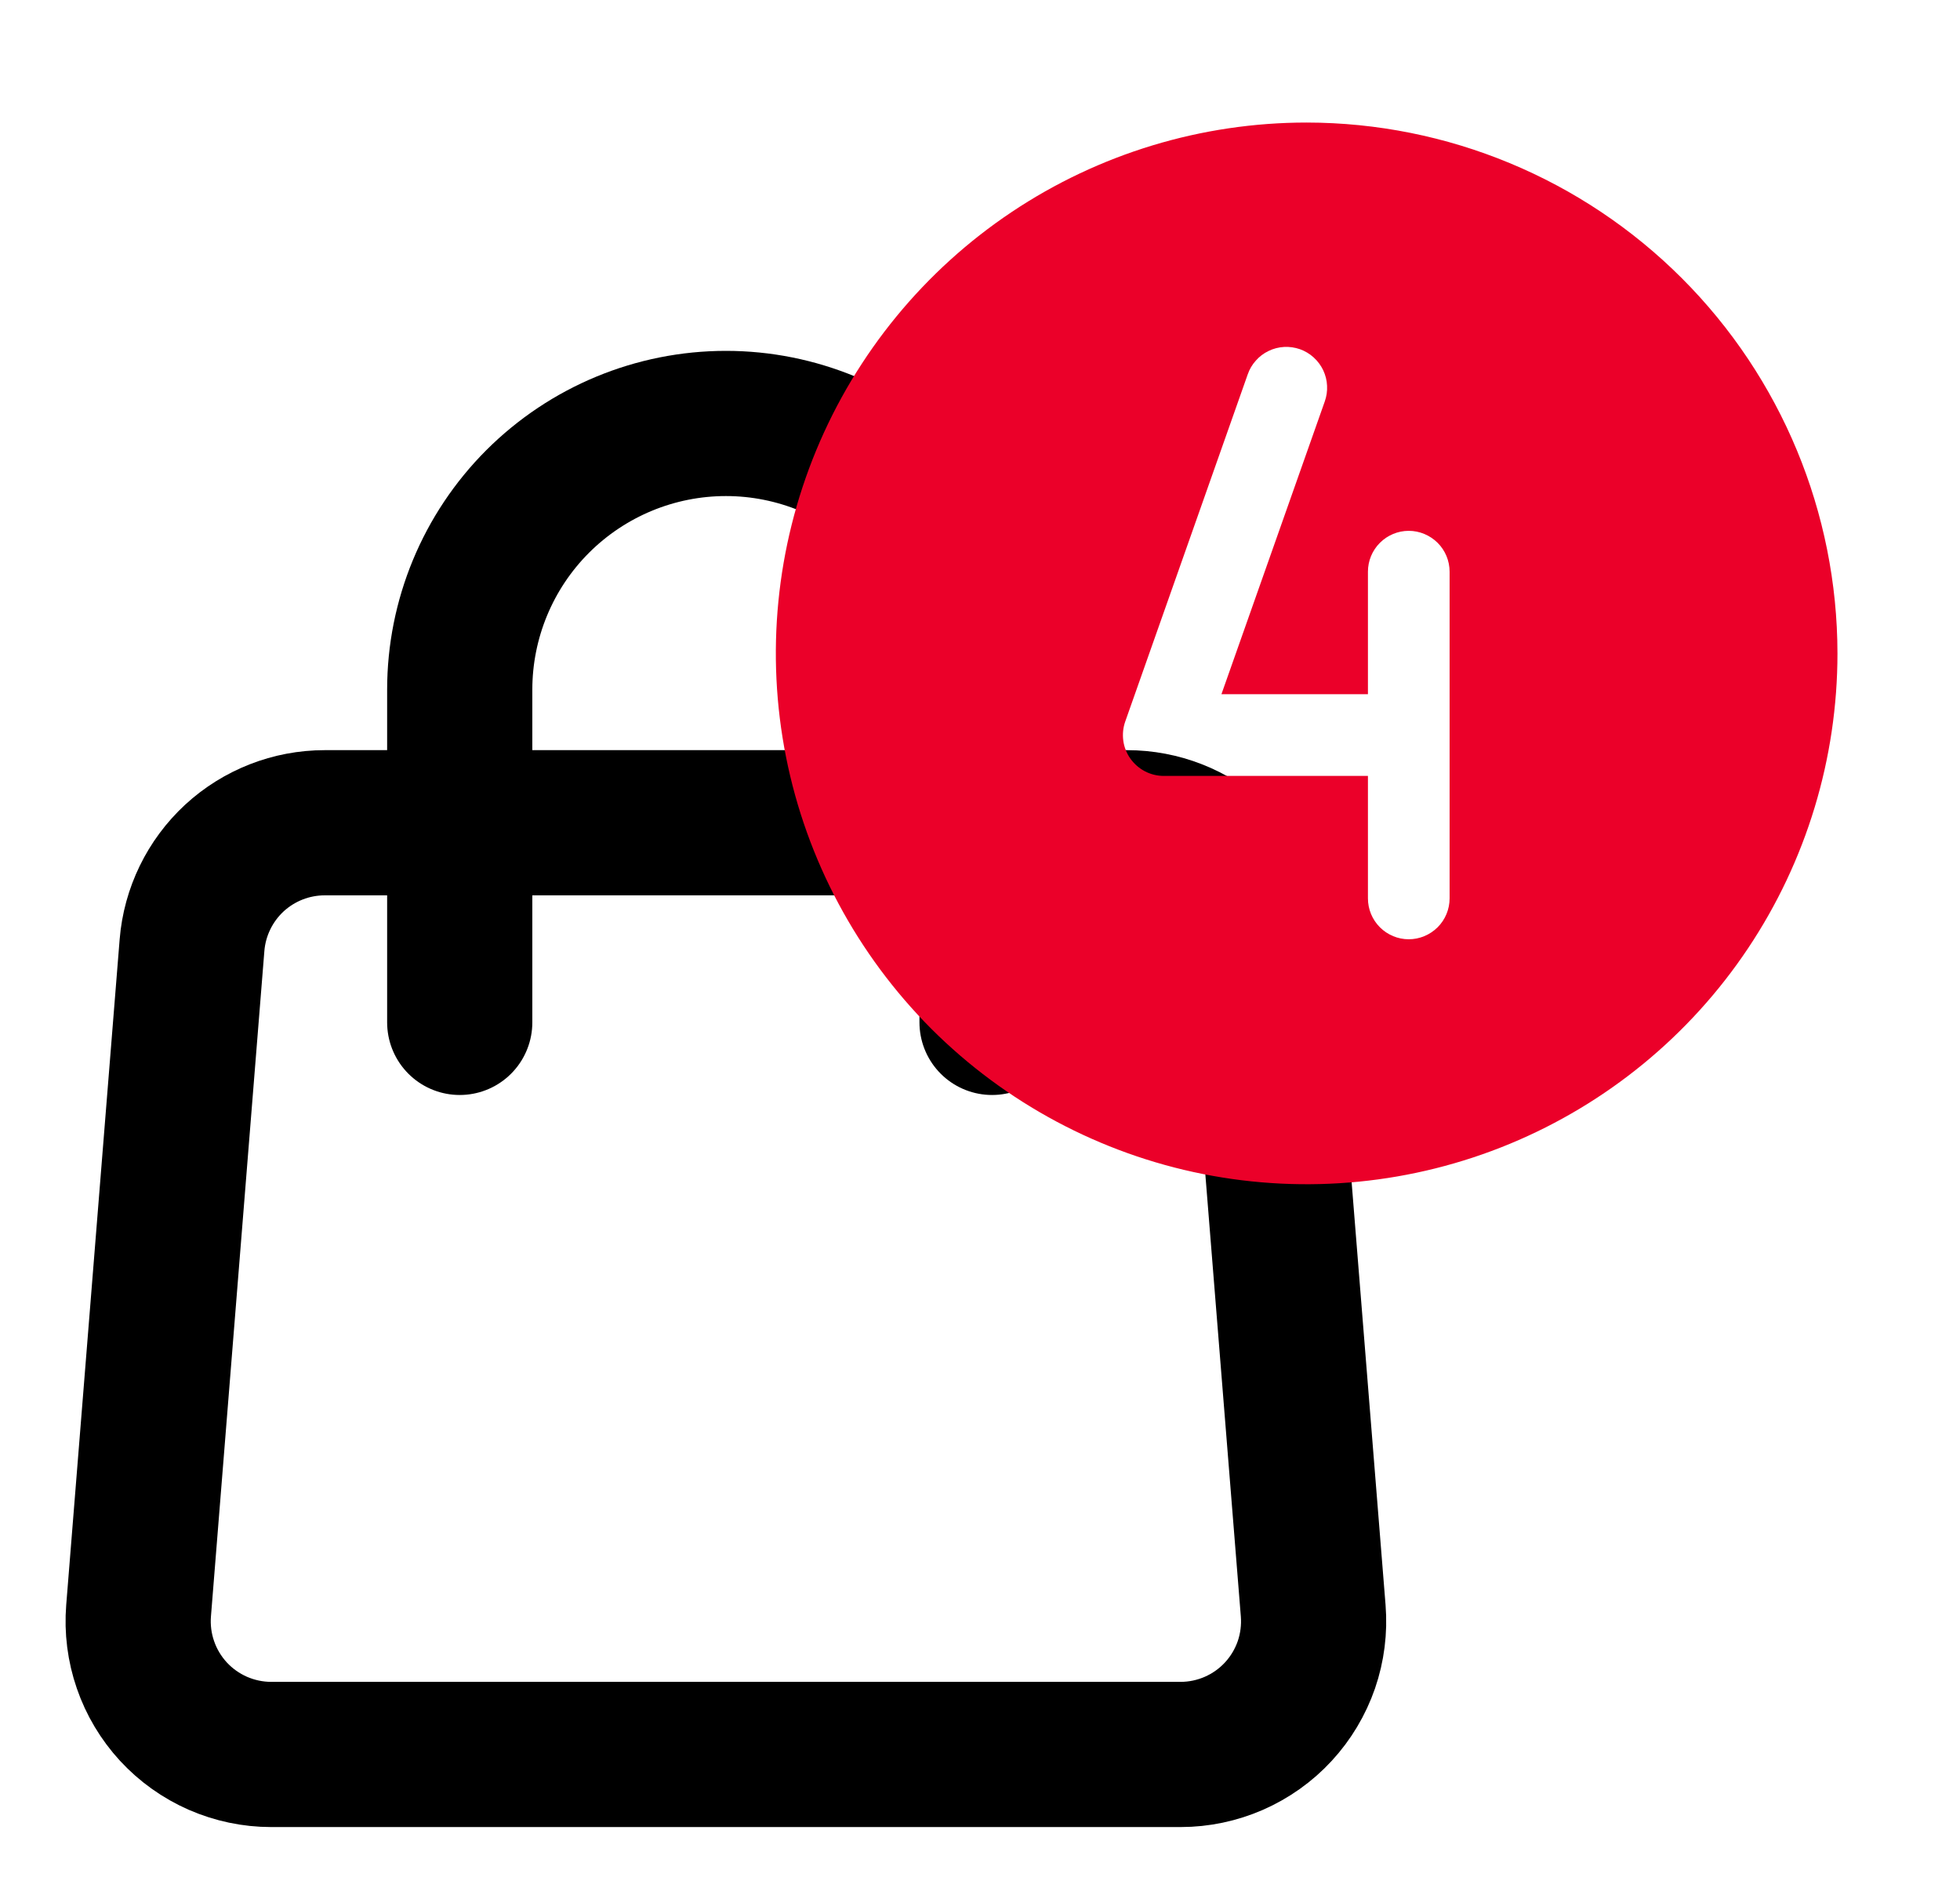
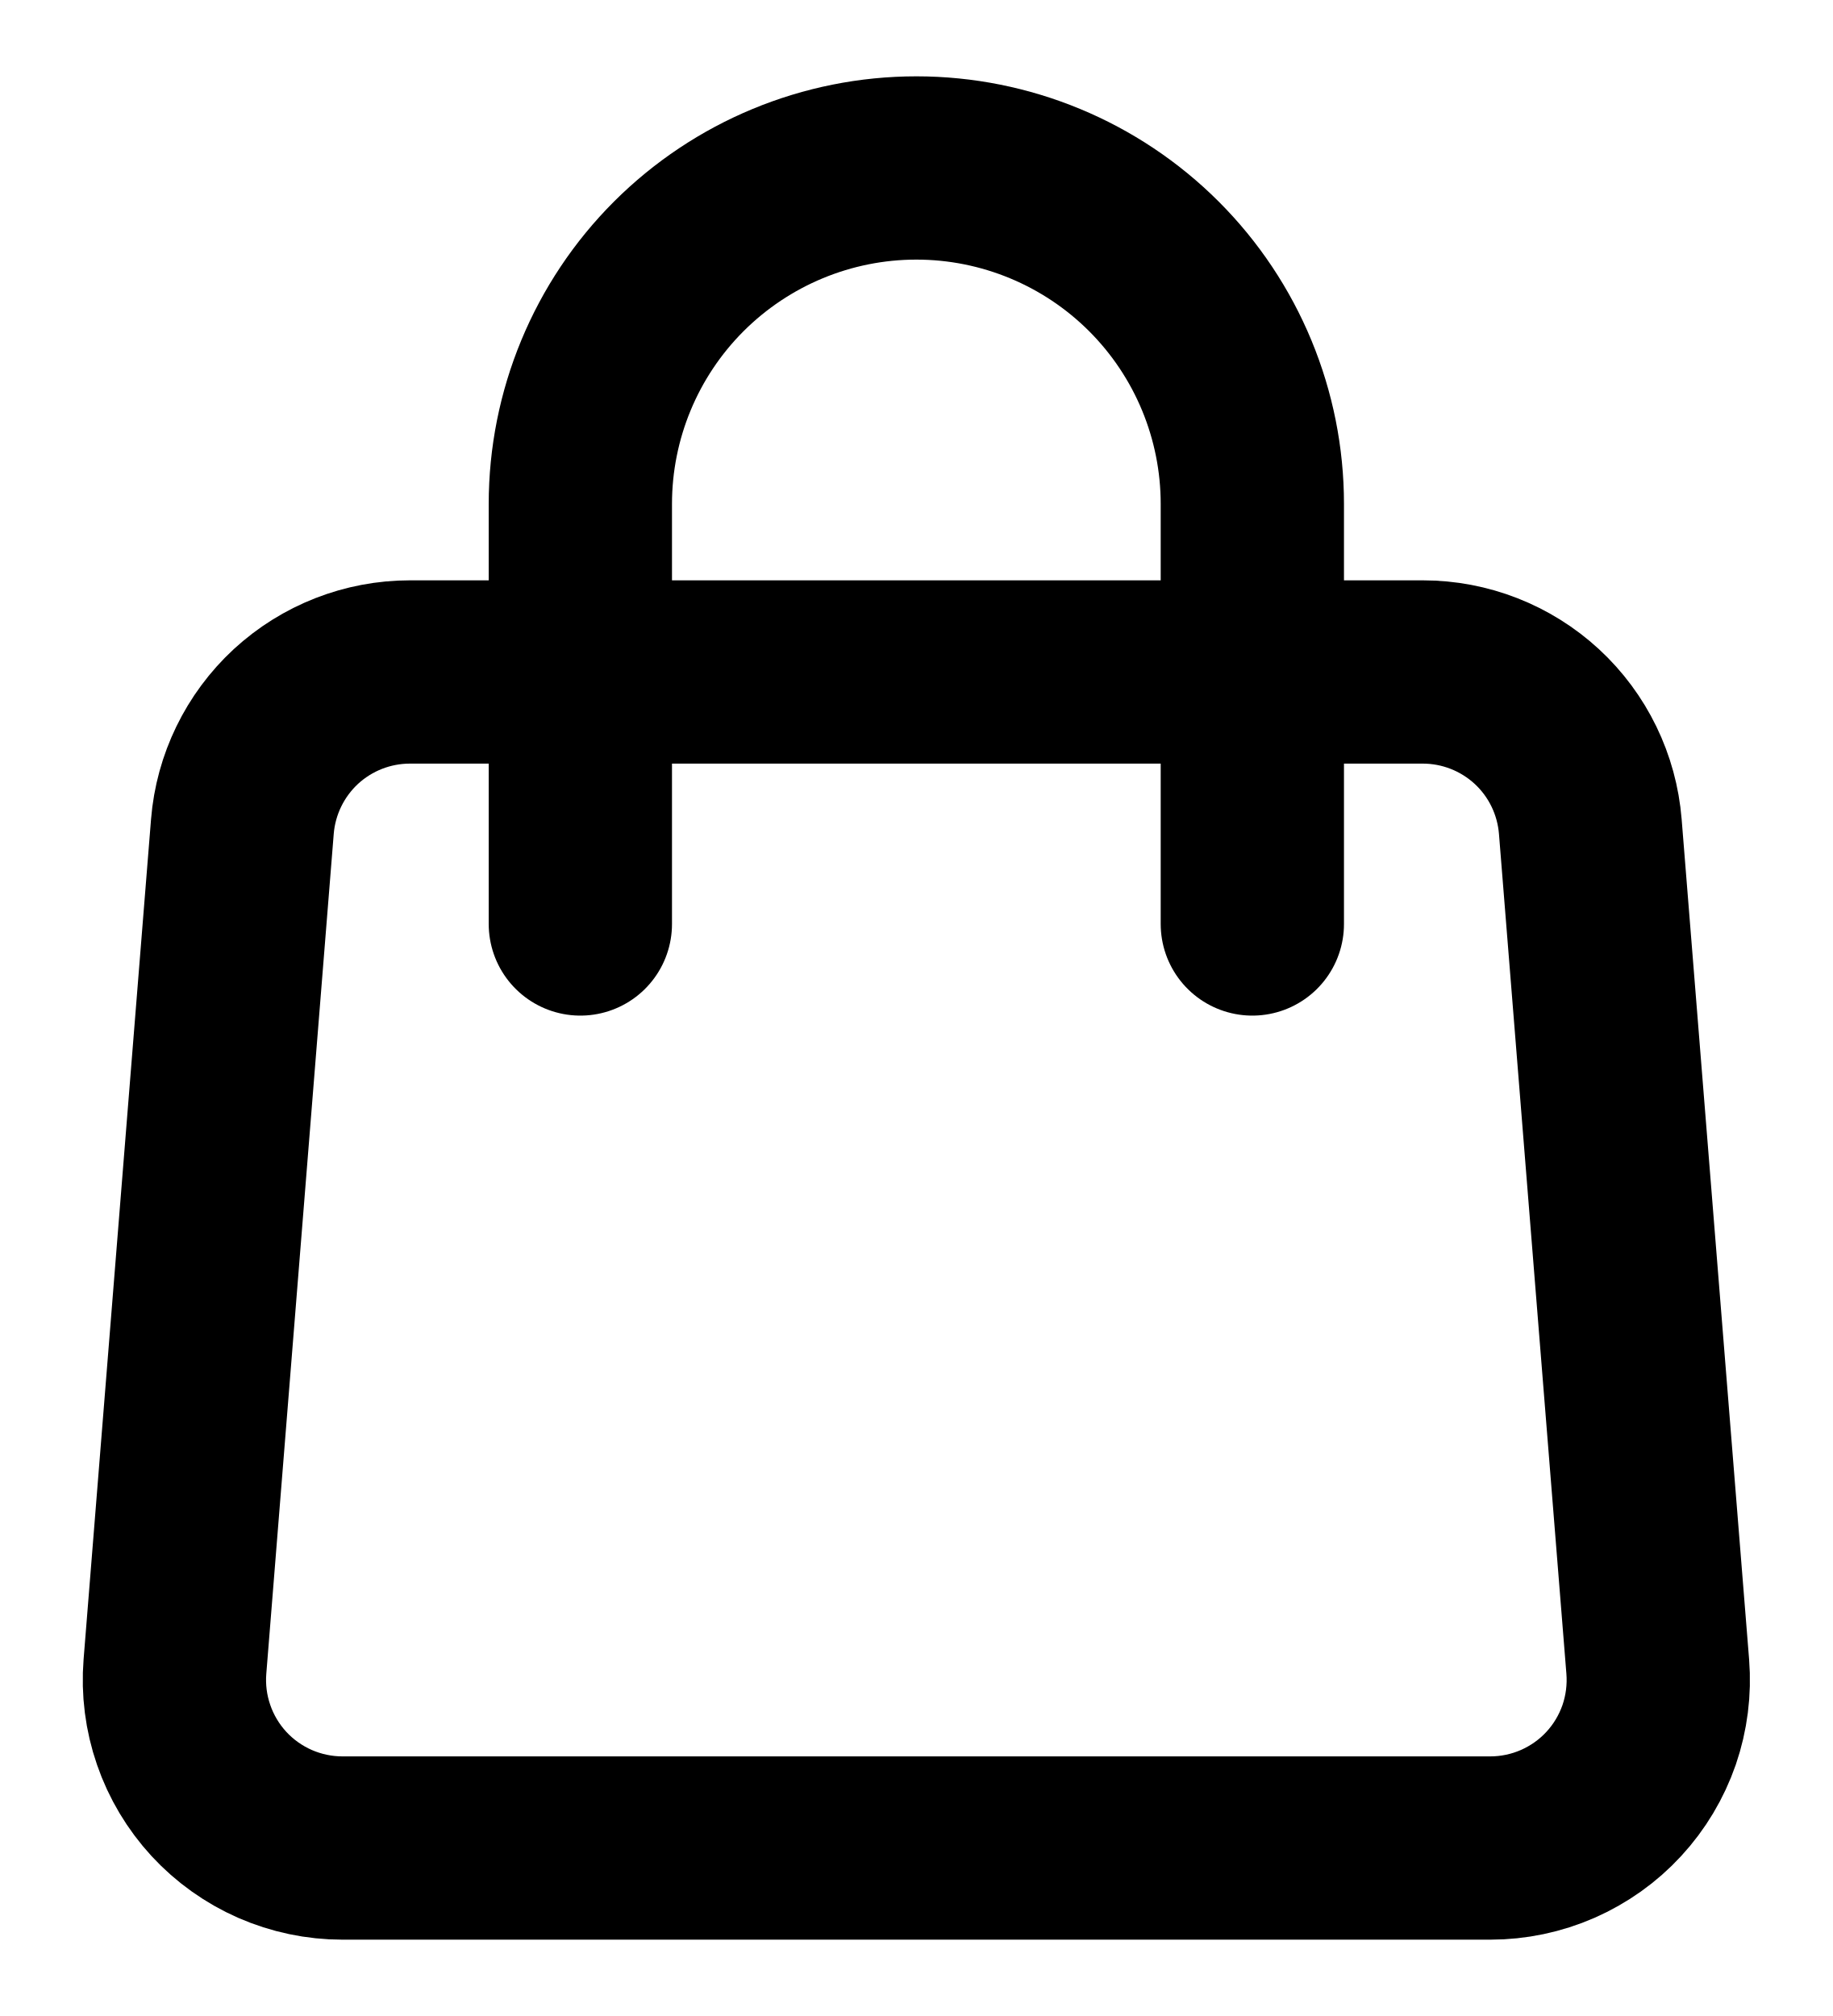
- <svg xmlns="http://www.w3.org/2000/svg" width="27" height="26" viewBox="0 0 27 26" fill="none">
-   <path d="M2.645 13.02C2.682 12.561 2.891 12.132 3.229 11.819C3.568 11.507 4.012 11.333 4.473 11.333H15.526C15.987 11.333 16.431 11.507 16.77 11.819C17.109 12.132 17.317 12.561 17.354 13.02L18.09 22.187C18.11 22.439 18.078 22.693 17.996 22.932C17.913 23.171 17.782 23.391 17.61 23.577C17.439 23.763 17.23 23.911 16.998 24.013C16.767 24.114 16.516 24.167 16.263 24.167H3.736C3.483 24.167 3.233 24.114 3.001 24.013C2.769 23.911 2.561 23.763 2.389 23.577C2.218 23.391 2.086 23.171 2.004 22.932C1.921 22.693 1.889 22.439 1.909 22.187L2.645 13.02V13.02Z" stroke="black" stroke-width="2" stroke-linecap="round" stroke-linejoin="round" />
-   <path d="M13.666 14.083V9.5C13.666 8.528 13.28 7.595 12.592 6.907C11.905 6.22 10.972 5.833 10 5.833C9.027 5.833 8.095 6.22 7.407 6.907C6.719 7.595 6.333 8.528 6.333 9.5V14.083" stroke="black" stroke-width="2" stroke-linecap="round" stroke-linejoin="round" />
-   <path d="M18 1.688C16.554 1.688 15.14 2.116 13.937 2.92C12.735 3.723 11.798 4.865 11.244 6.202C10.691 7.538 10.546 9.008 10.828 10.427C11.11 11.845 11.807 13.148 12.829 14.171C13.852 15.193 15.155 15.89 16.573 16.172C17.992 16.454 19.462 16.309 20.798 15.756C22.135 15.202 23.277 14.265 24.08 13.063C24.884 11.86 25.312 10.446 25.312 9C25.31 7.061 24.539 5.203 23.168 3.832C21.797 2.461 19.939 1.69 18 1.688ZM19.969 12.375C19.969 12.524 19.91 12.667 19.804 12.773C19.698 12.878 19.555 12.938 19.406 12.938C19.257 12.938 19.114 12.878 19.009 12.773C18.903 12.667 18.844 12.524 18.844 12.375V10.688H16.031C15.941 10.688 15.853 10.666 15.773 10.625C15.693 10.583 15.624 10.523 15.572 10.45C15.52 10.377 15.486 10.292 15.474 10.203C15.462 10.113 15.471 10.023 15.501 9.938L17.188 5.157C17.212 5.087 17.25 5.022 17.3 4.967C17.349 4.911 17.409 4.866 17.476 4.834C17.542 4.802 17.615 4.783 17.689 4.779C17.763 4.775 17.837 4.786 17.907 4.81C17.977 4.835 18.041 4.873 18.096 4.923C18.151 4.973 18.196 5.033 18.228 5.1C18.259 5.167 18.278 5.239 18.281 5.313C18.285 5.387 18.274 5.461 18.249 5.531L16.826 9.562H18.844V7.875C18.844 7.726 18.903 7.583 19.009 7.477C19.114 7.372 19.257 7.312 19.406 7.312C19.555 7.312 19.698 7.372 19.804 7.477C19.91 7.583 19.969 7.726 19.969 7.875V12.375Z" fill="#EB0029" />
+ <svg xmlns="http://www.w3.org/2000/svg" width="20" height="22" viewBox="0 0 20 22" fill="none">
+   <path d="M2.645 9.02C2.682 8.561 2.891 8.132 3.229 7.819C3.568 7.507 4.012 7.333 4.473 7.333H15.526C15.987 7.333 16.431 7.507 16.77 7.819C17.109 8.132 17.317 8.561 17.354 9.02L18.09 18.187C18.11 18.439 18.078 18.693 17.996 18.932C17.913 19.171 17.782 19.391 17.61 19.577C17.439 19.763 17.23 19.911 16.998 20.013C16.767 20.114 16.516 20.167 16.263 20.167H3.736C3.483 20.167 3.233 20.114 3.001 20.013C2.769 19.911 2.561 19.763 2.389 19.577C2.218 19.391 2.086 19.171 2.004 18.932C1.921 18.693 1.889 18.439 1.909 18.187L2.645 9.02V9.02Z" stroke="black" stroke-width="2" stroke-linecap="round" stroke-linejoin="round" />
+   <path d="M13.666 10.083V5.5C13.666 4.528 13.28 3.595 12.592 2.907C11.905 2.22 10.972 1.833 10 1.833C9.027 1.833 8.095 2.22 7.407 2.907C6.719 3.595 6.333 4.528 6.333 5.5V10.083" stroke="black" stroke-width="2" stroke-linecap="round" stroke-linejoin="round" />
</svg>
